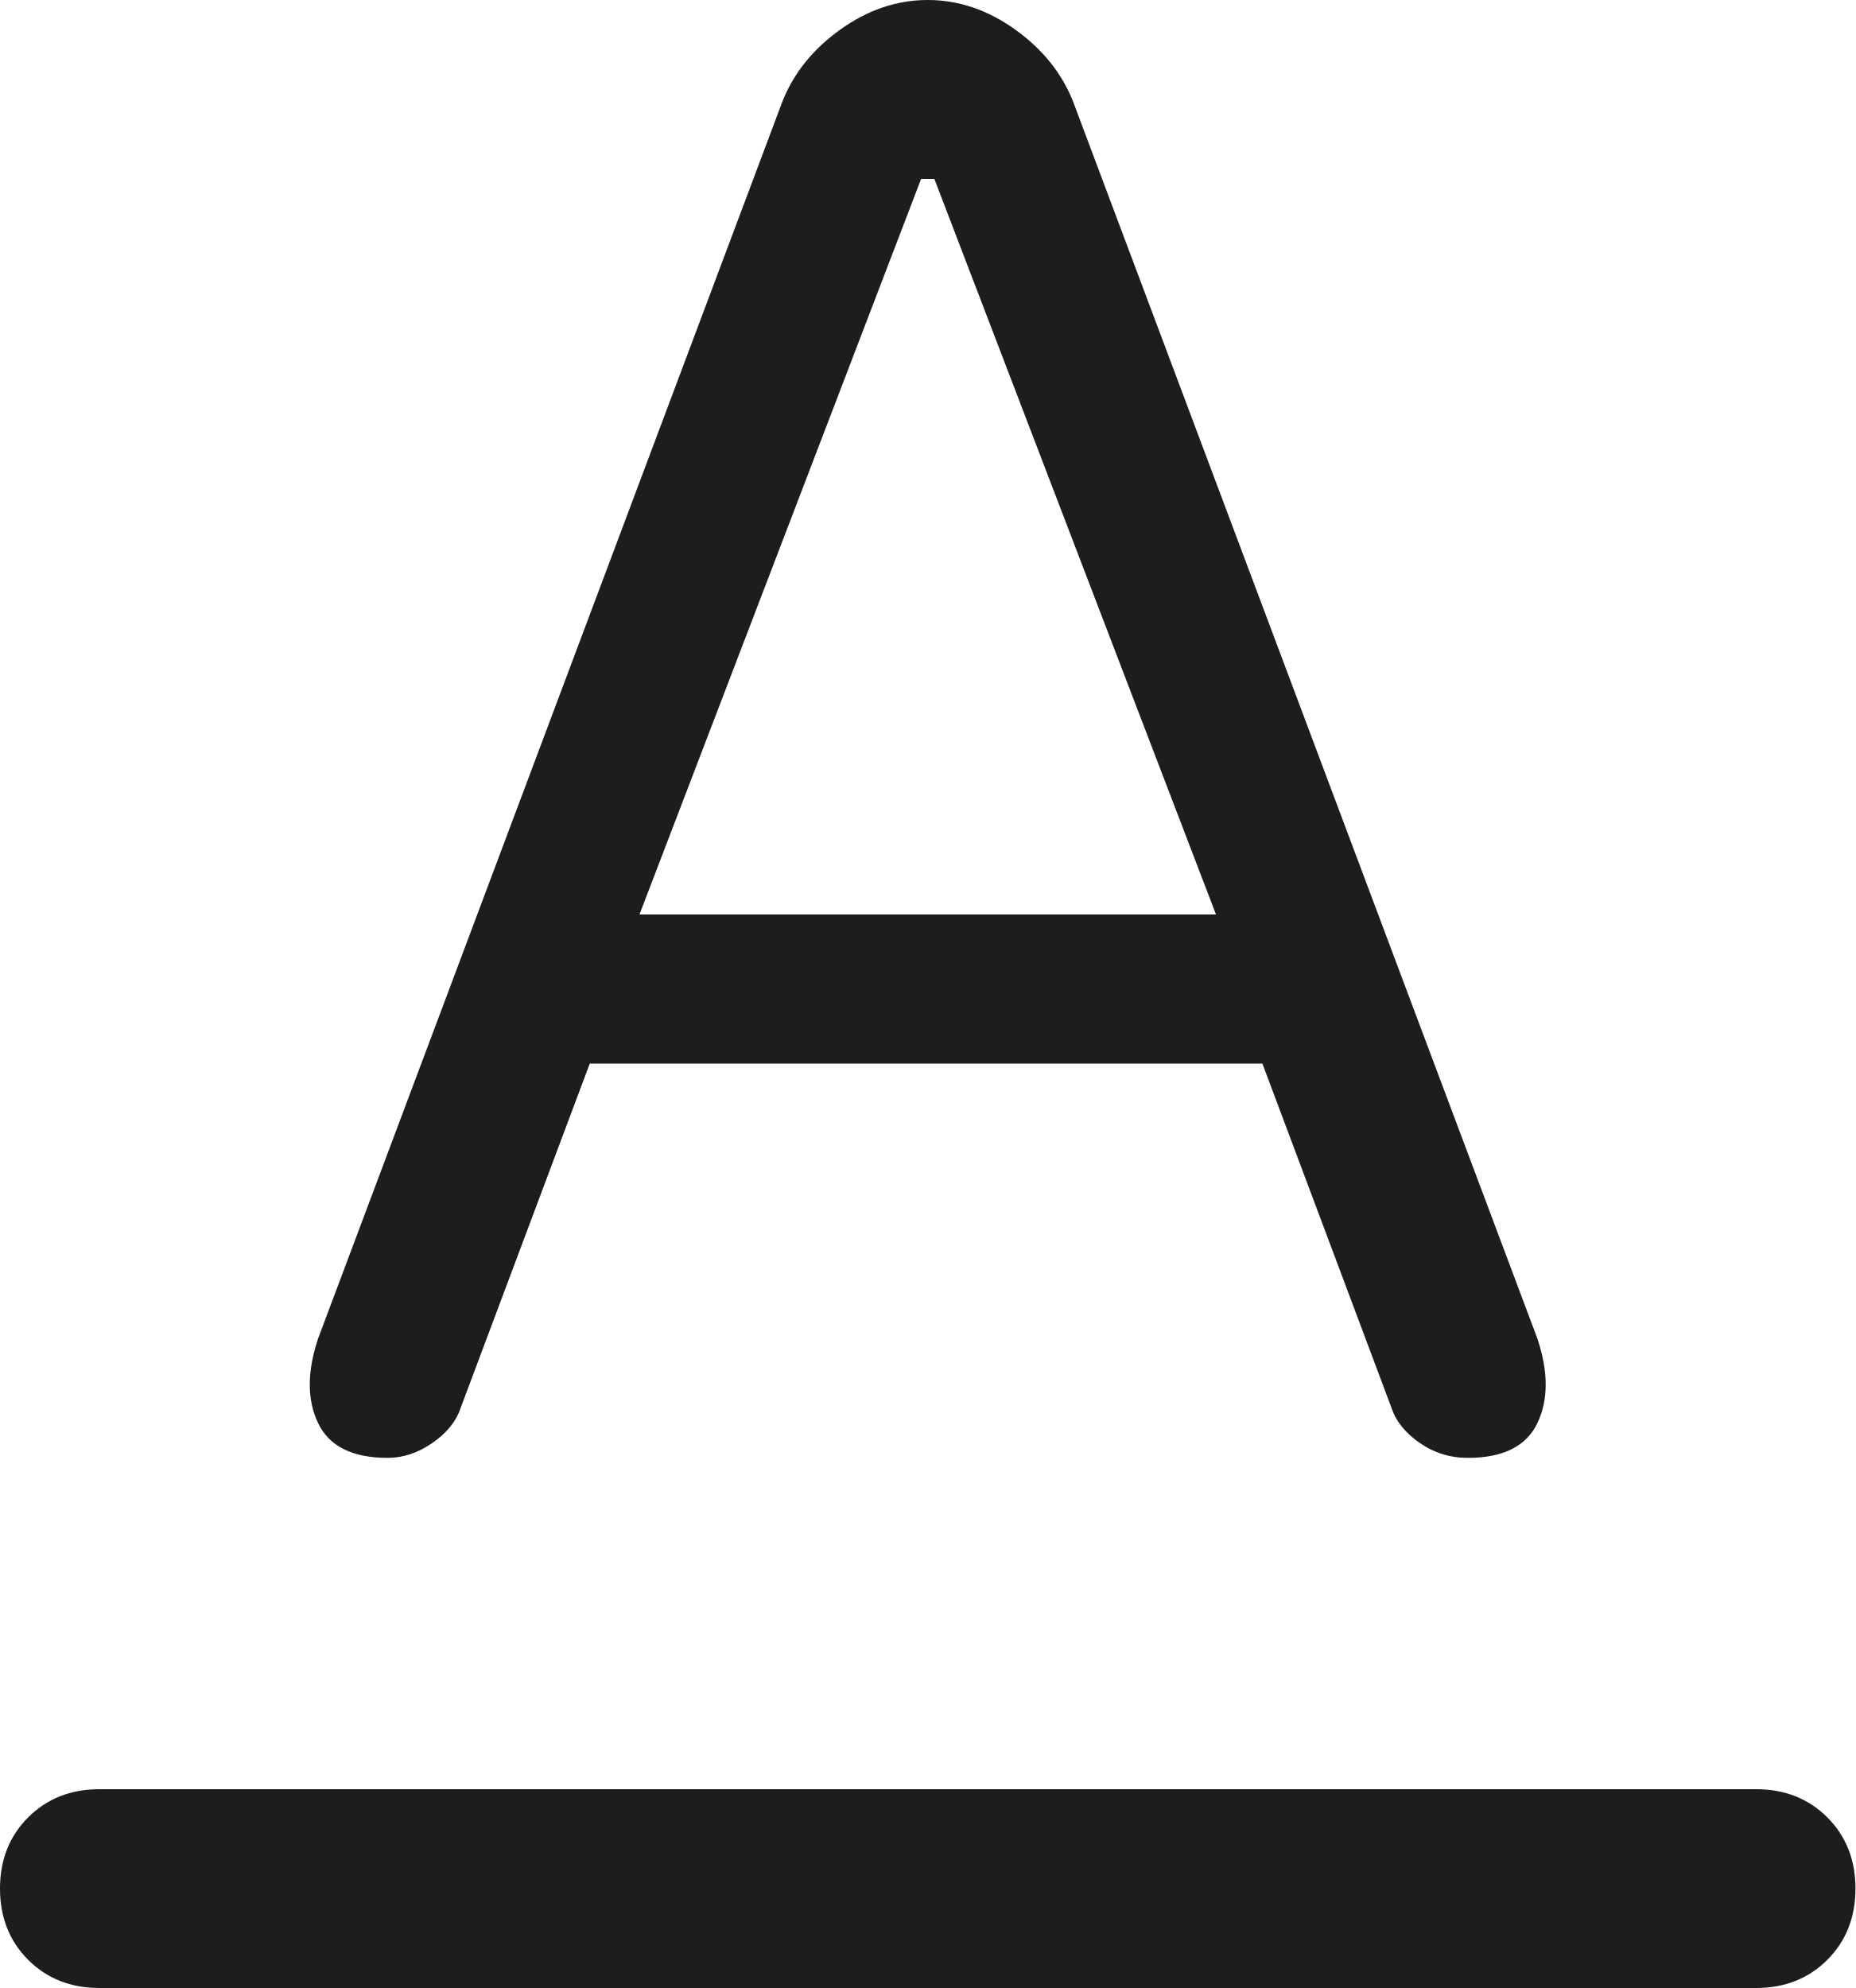
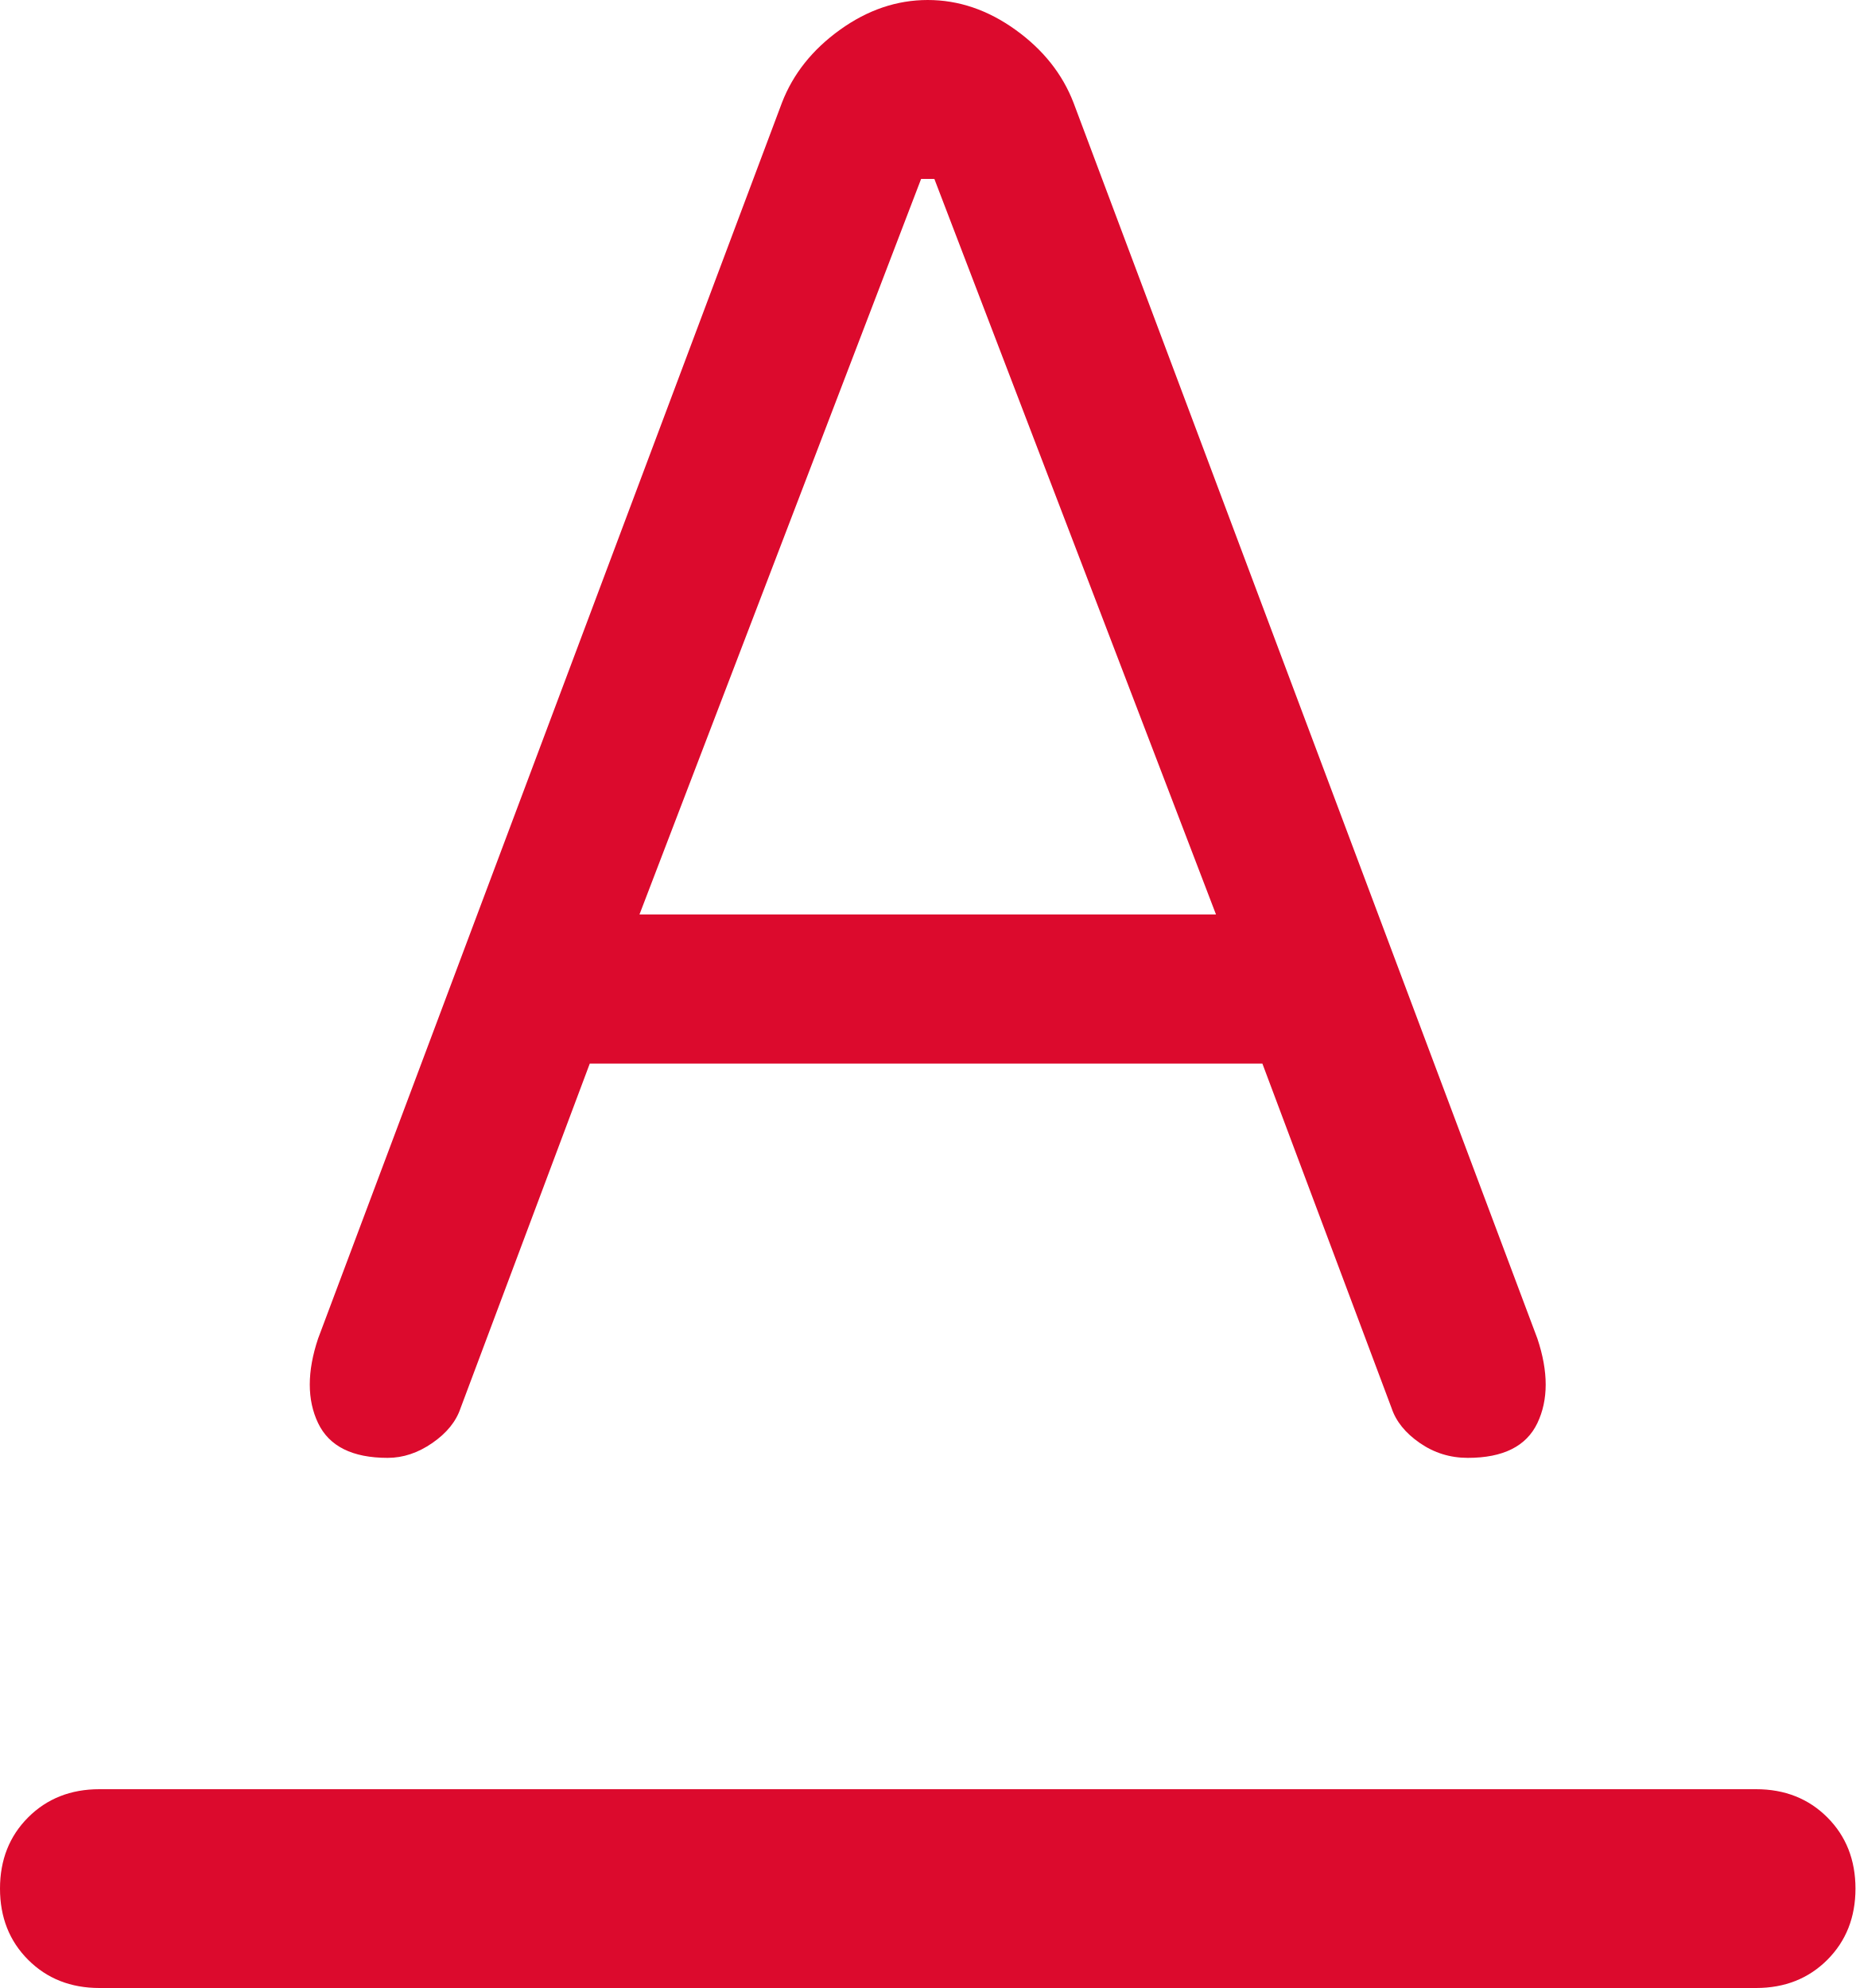
<svg xmlns="http://www.w3.org/2000/svg" width="28" height="30" viewBox="0 0 28 30" fill="none">
-   <path d="M1.5 30C1.067 30 0.708 29.858 0.425 29.575C0.142 29.292 0 28.933 0 28.5C0 28.067 0.142 27.708 0.425 27.425C0.708 27.142 1.067 27 1.5 27H26.5C26.933 27 27.292 27.142 27.575 27.425C27.858 27.708 28 28.067 28 28.5C28 28.933 27.858 29.292 27.575 29.575C27.292 29.858 26.933 30 26.5 30H1.5ZM9.65 13.8H18.35L14.1 2.7H13.9L9.65 13.8ZM5.85 22C5.317 22 4.967 21.825 4.8 21.475C4.633 21.125 4.633 20.7 4.8 20.2L11.8 1.55C11.967 1.117 12.258 0.75 12.675 0.45C13.092 0.15 13.533 0 14 0C14.467 0 14.908 0.15 15.325 0.45C15.742 0.75 16.033 1.117 16.2 1.55L23.2 20.2C23.367 20.7 23.367 21.125 23.2 21.475C23.033 21.825 22.683 22 22.15 22C21.883 22 21.642 21.925 21.425 21.775C21.208 21.625 21.067 21.45 21 21.25L19.05 16.05H8.9L6.95 21.25C6.883 21.45 6.742 21.625 6.525 21.775C6.308 21.925 6.083 22 5.85 22Z" fill="#1D1D1D" />
+   <path d="M1.5 30C1.067 30 0.708 29.858 0.425 29.575C0.142 29.292 0 28.933 0 28.5C0 28.067 0.142 27.708 0.425 27.425C0.708 27.142 1.067 27 1.5 27H26.5C26.933 27 27.292 27.142 27.575 27.425C27.858 27.708 28 28.067 28 28.5C28 28.933 27.858 29.292 27.575 29.575C27.292 29.858 26.933 30 26.5 30H1.5ZM9.65 13.8H18.35L14.1 2.7H13.9L9.65 13.8ZM5.85 22C5.317 22 4.967 21.825 4.8 21.475C4.633 21.125 4.633 20.7 4.8 20.2L11.8 1.55C11.967 1.117 12.258 0.75 12.675 0.45C13.092 0.15 13.533 0 14 0C14.467 0 14.908 0.15 15.325 0.45C15.742 0.75 16.033 1.117 16.2 1.55L23.2 20.2C23.367 20.7 23.367 21.125 23.2 21.475C23.033 21.825 22.683 22 22.15 22C21.883 22 21.642 21.925 21.425 21.775C21.208 21.625 21.067 21.45 21 21.25L19.05 16.05H8.9L6.95 21.25C6.883 21.45 6.742 21.625 6.525 21.775C6.308 21.925 6.083 22 5.85 22Z" fill="#dc0a2d" />
</svg>
